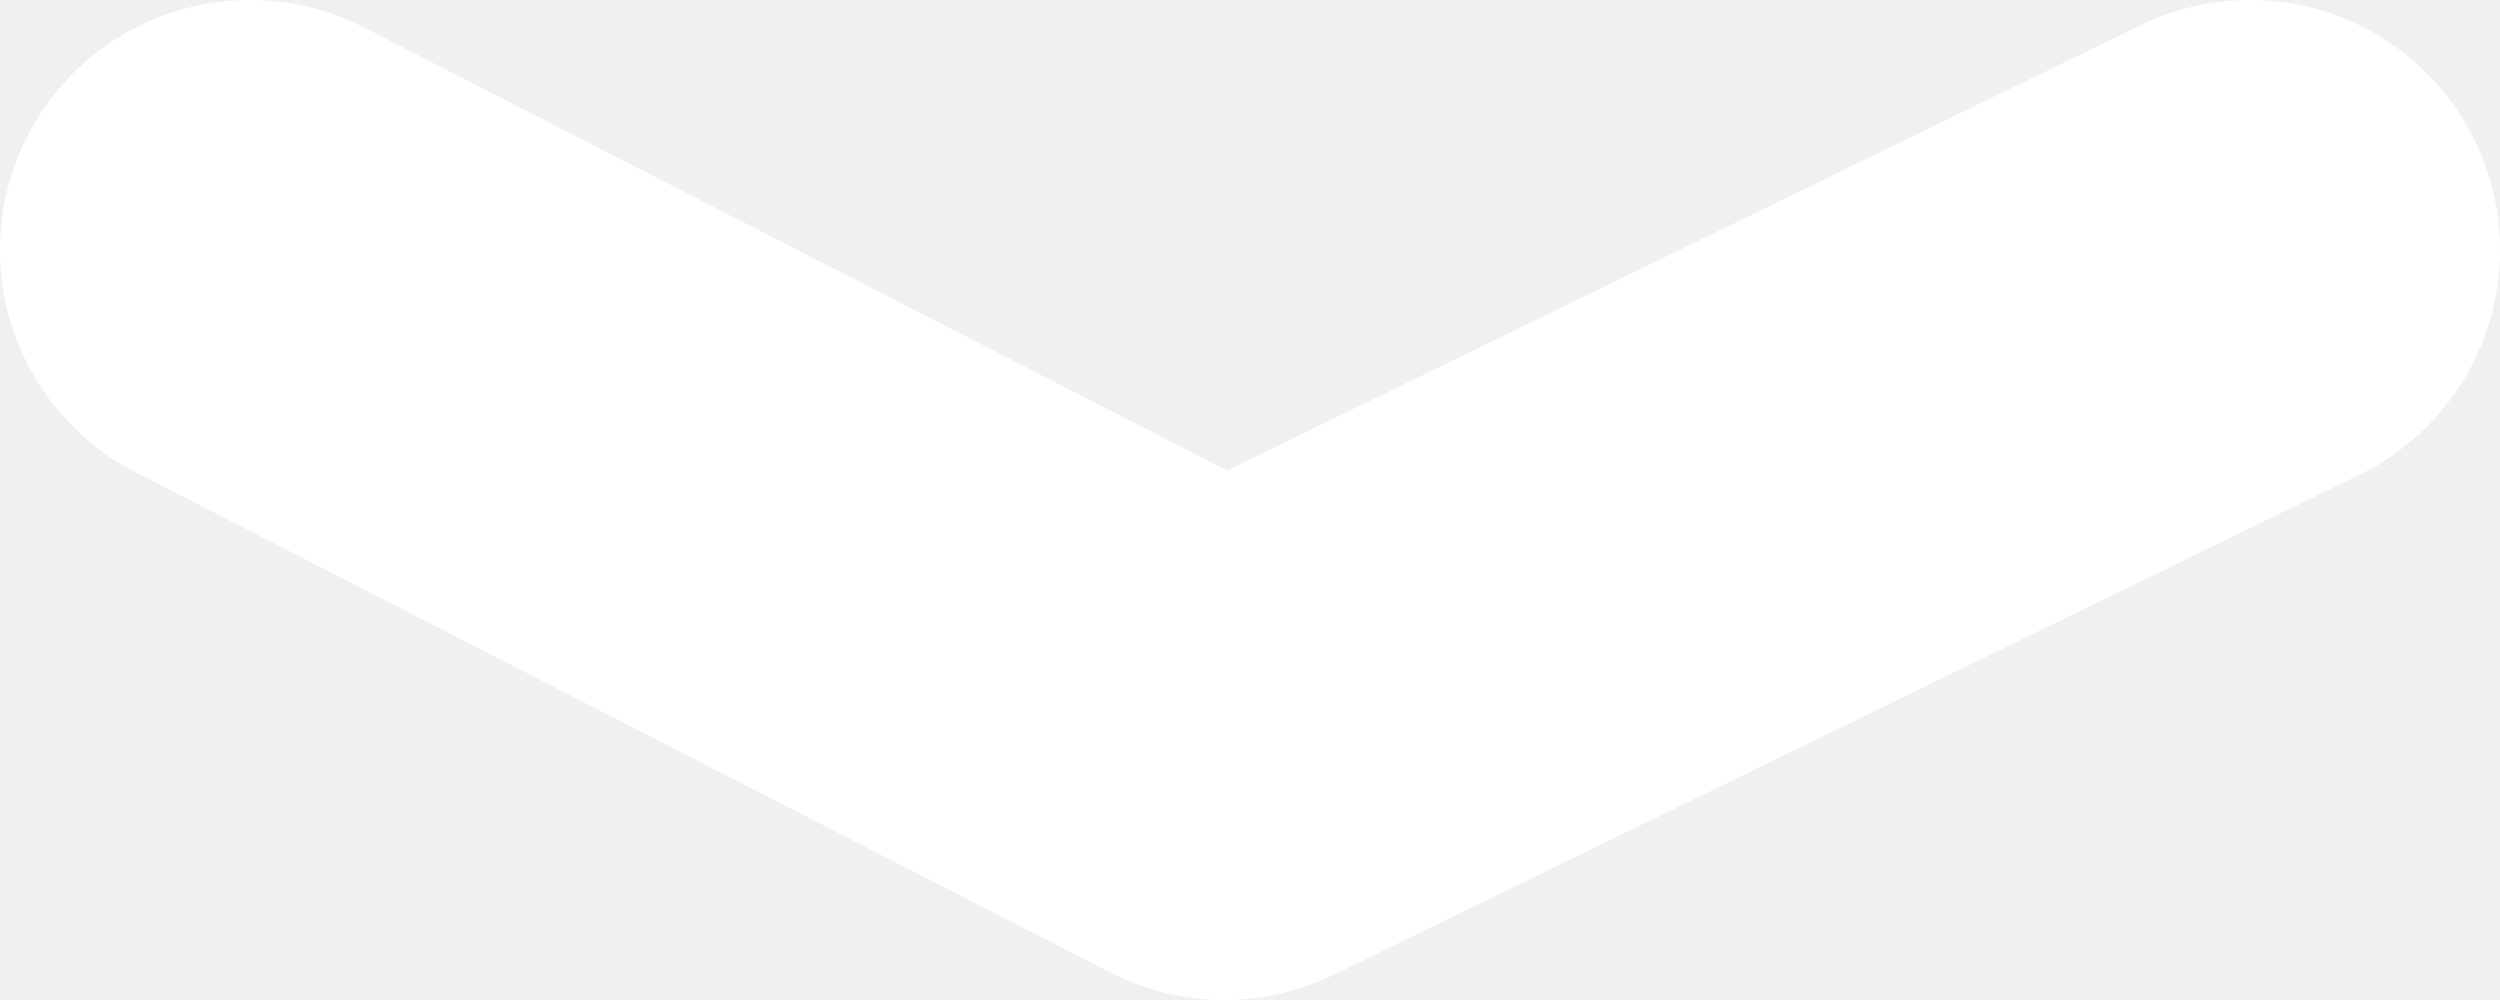
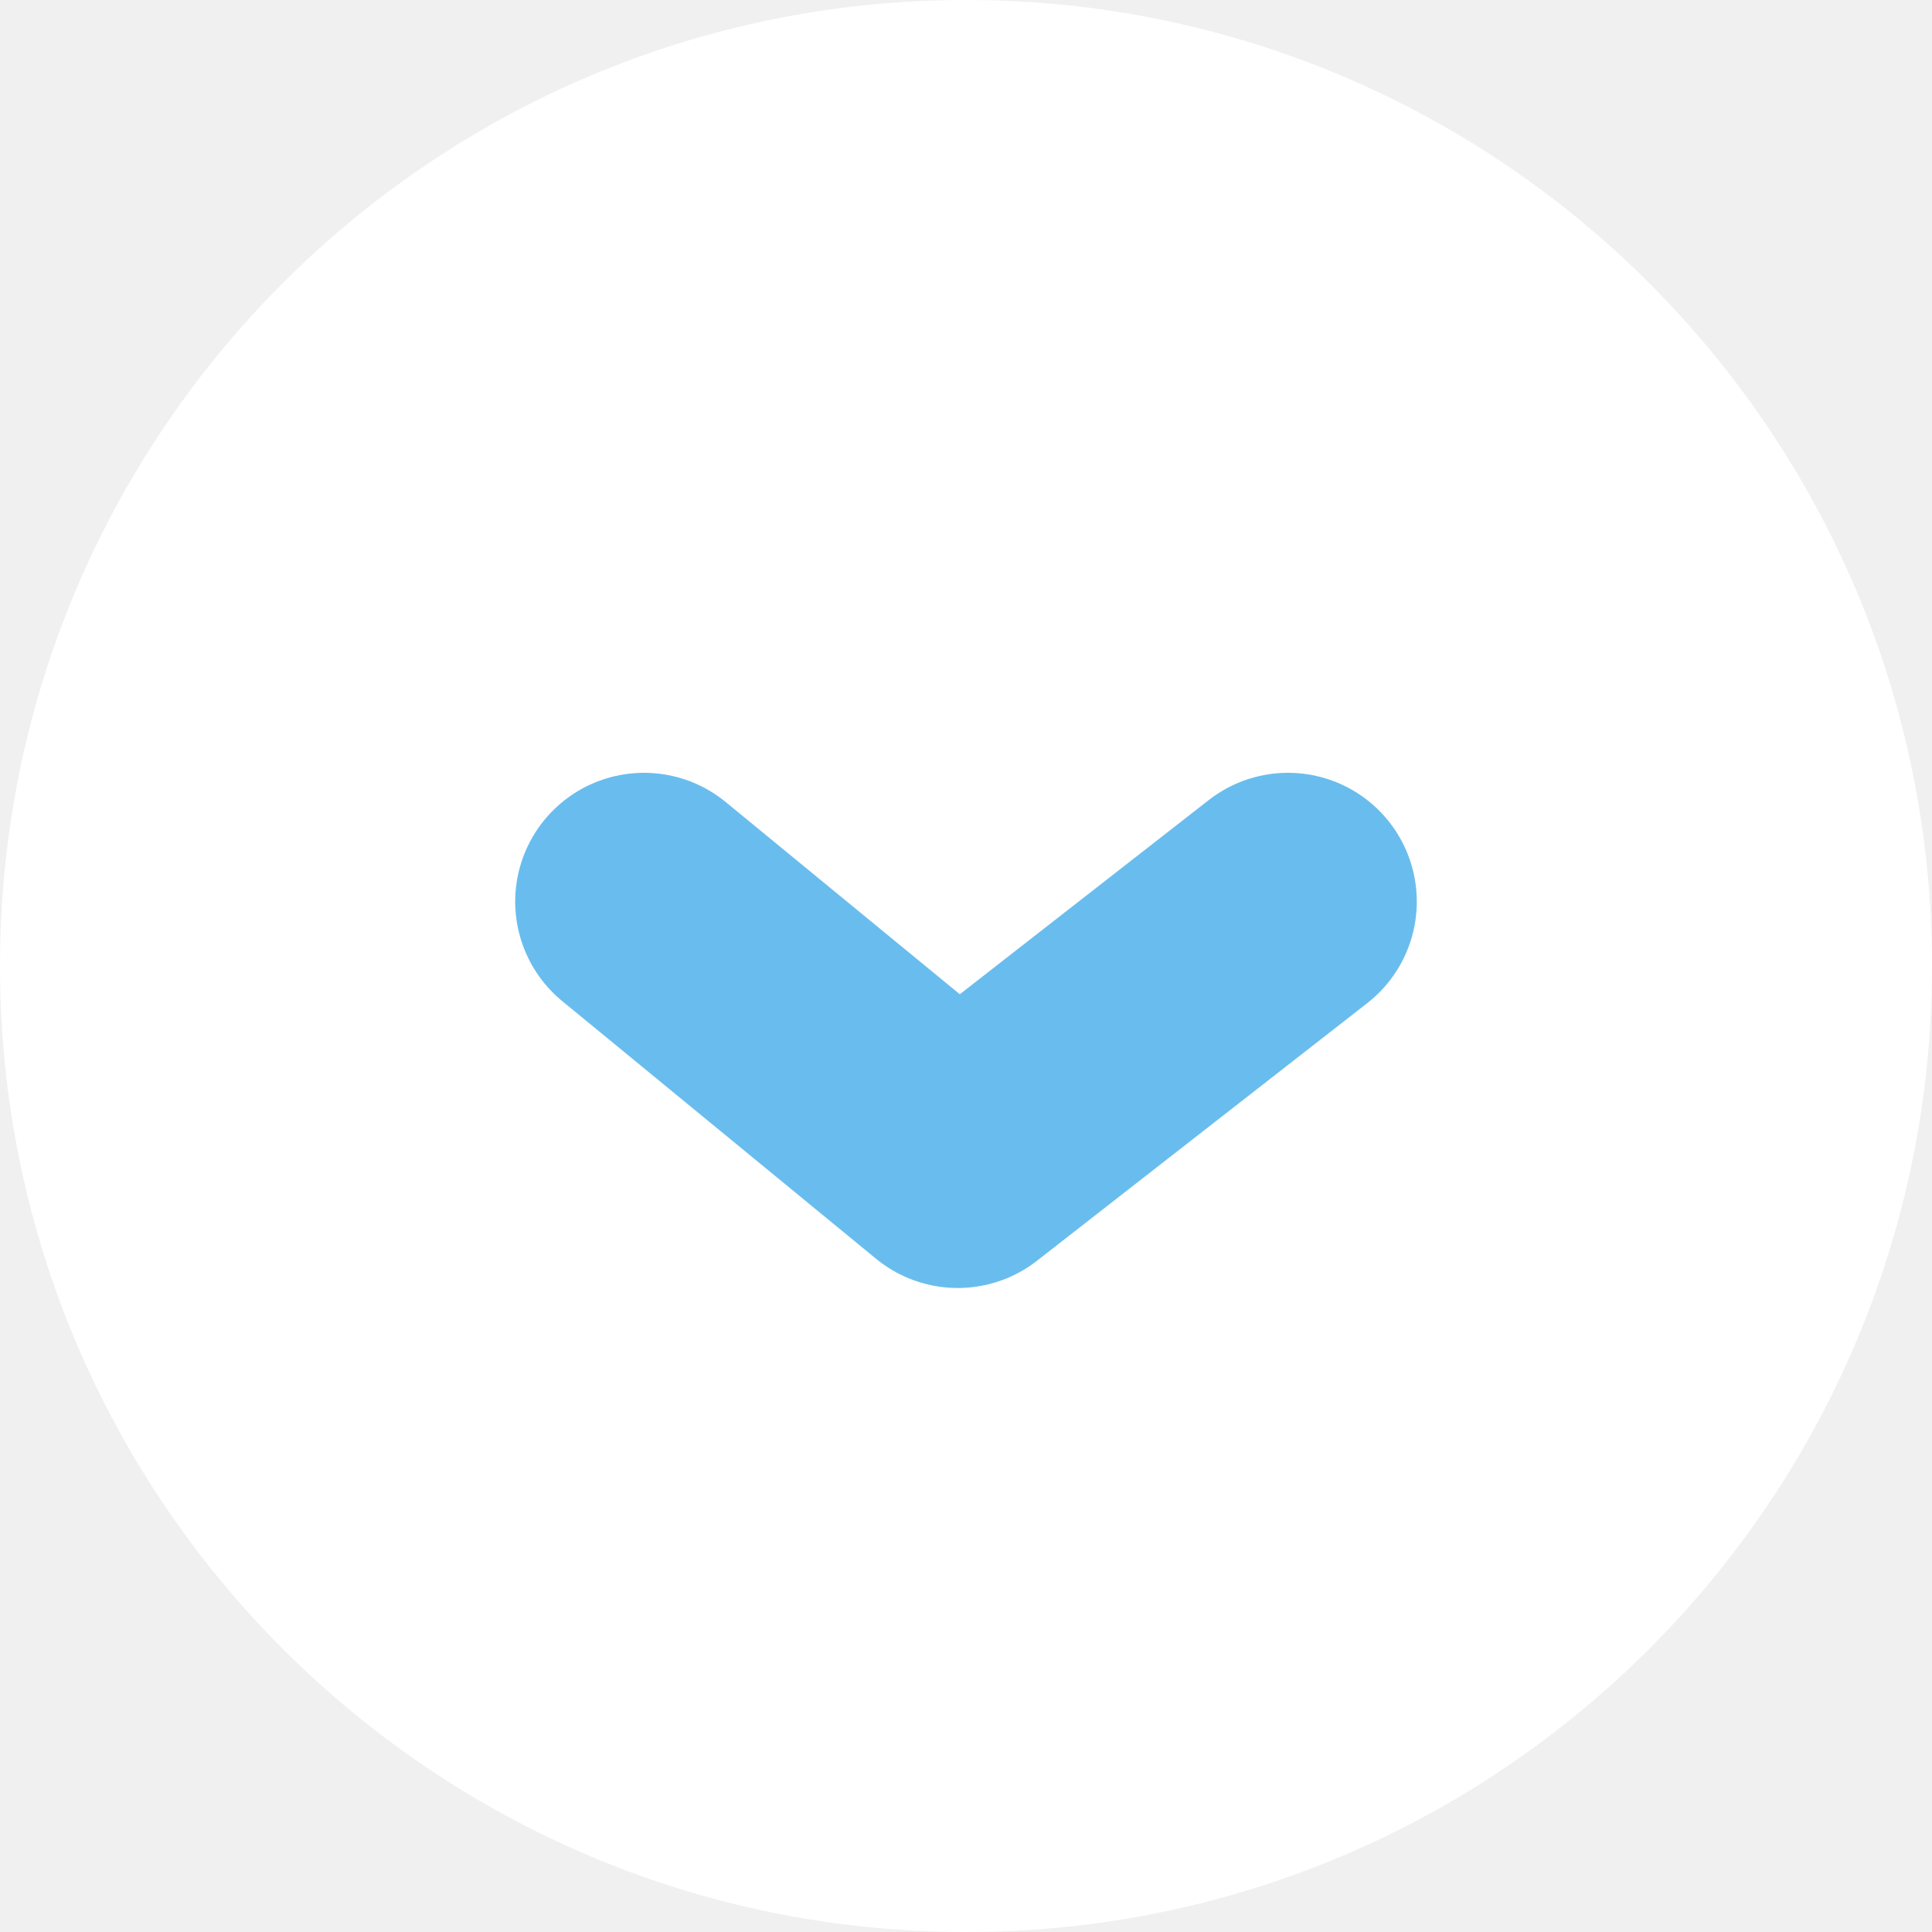
- <svg xmlns="http://www.w3.org/2000/svg" width="10" height="4" viewBox="0 0 10 4" fill="none">
-   <path id="Vector 6" d="M1 1L4.897 3L9 1" stroke="white" stroke-width="2" stroke-linecap="round" stroke-linejoin="round" />
+ <svg xmlns="http://www.w3.org/2000/svg" width="30" height="30" viewBox="0 0 30 30" fill="none">
+   <g id="ÐÐºÐ¾Ð½Ðºa -Ð²Ð½Ð¸Ð·">
+     <circle id="Ellipse 19" cx="15" cy="15" r="15" fill="white" />
+     <path id="Vector 6" d="M10 14L14.872 18L20 14" stroke="#69BDEE" stroke-width="4" stroke-linecap="round" stroke-linejoin="round" />
+   </g>
</svg>
